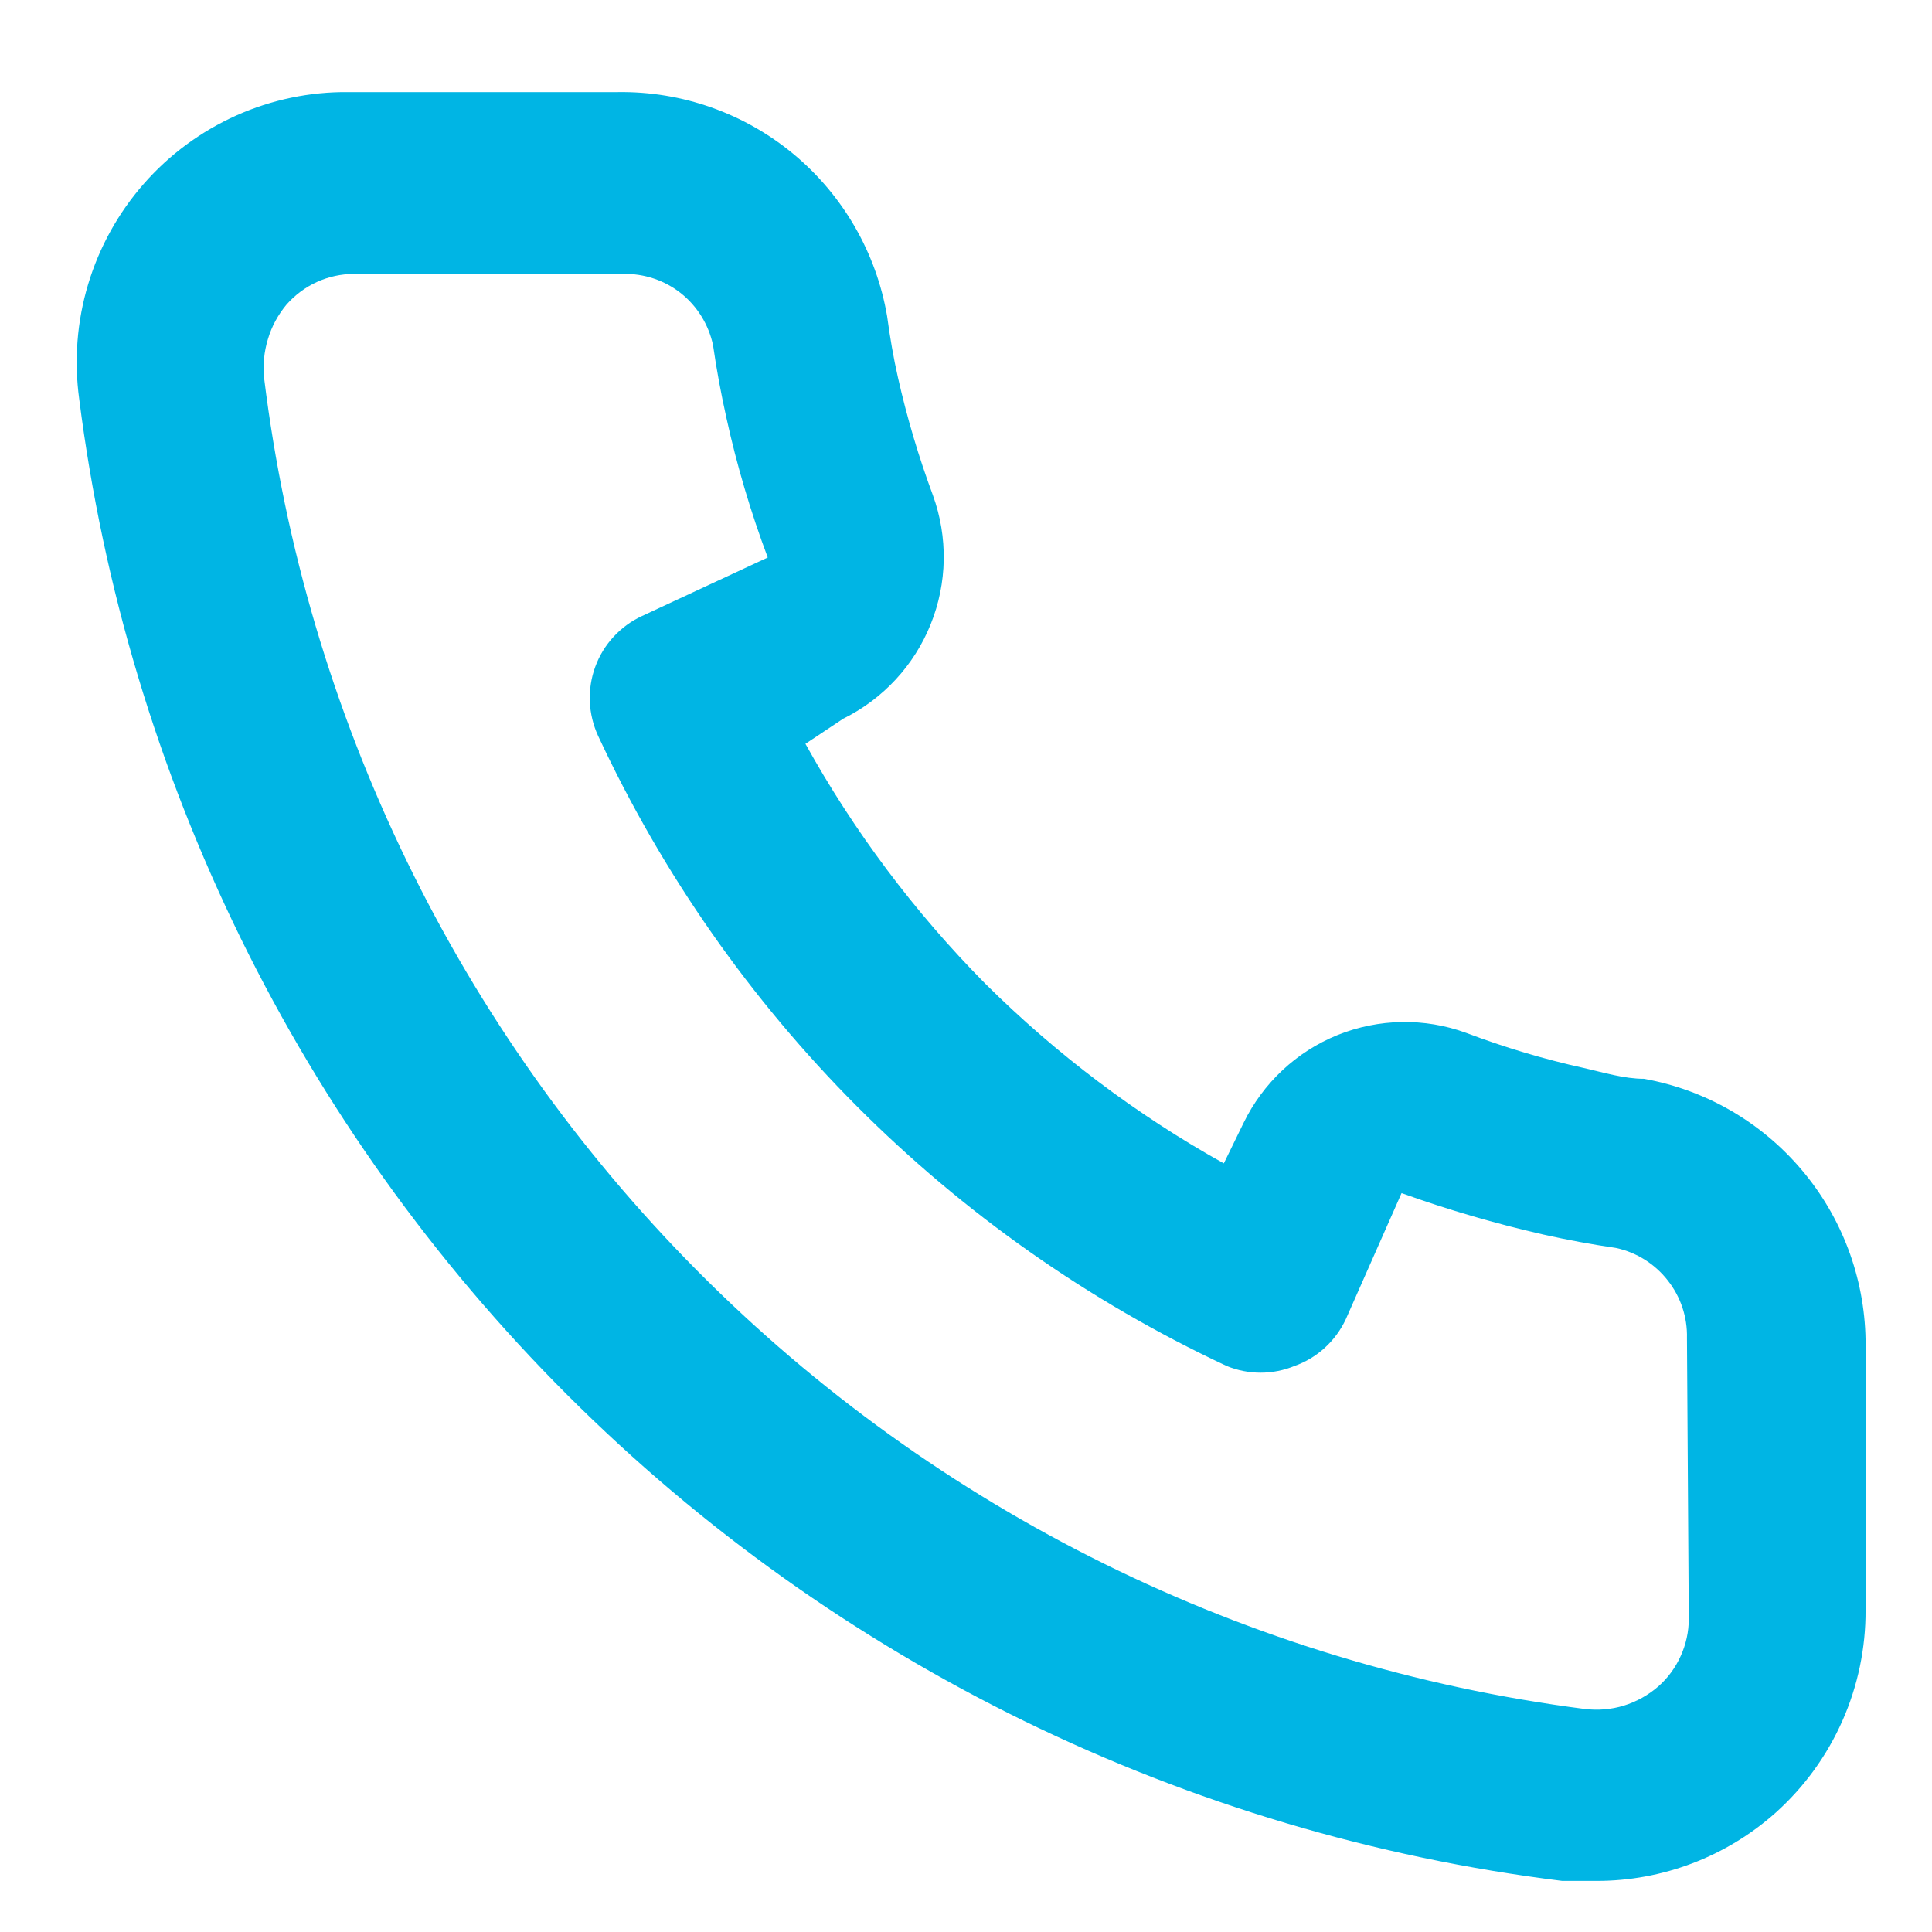
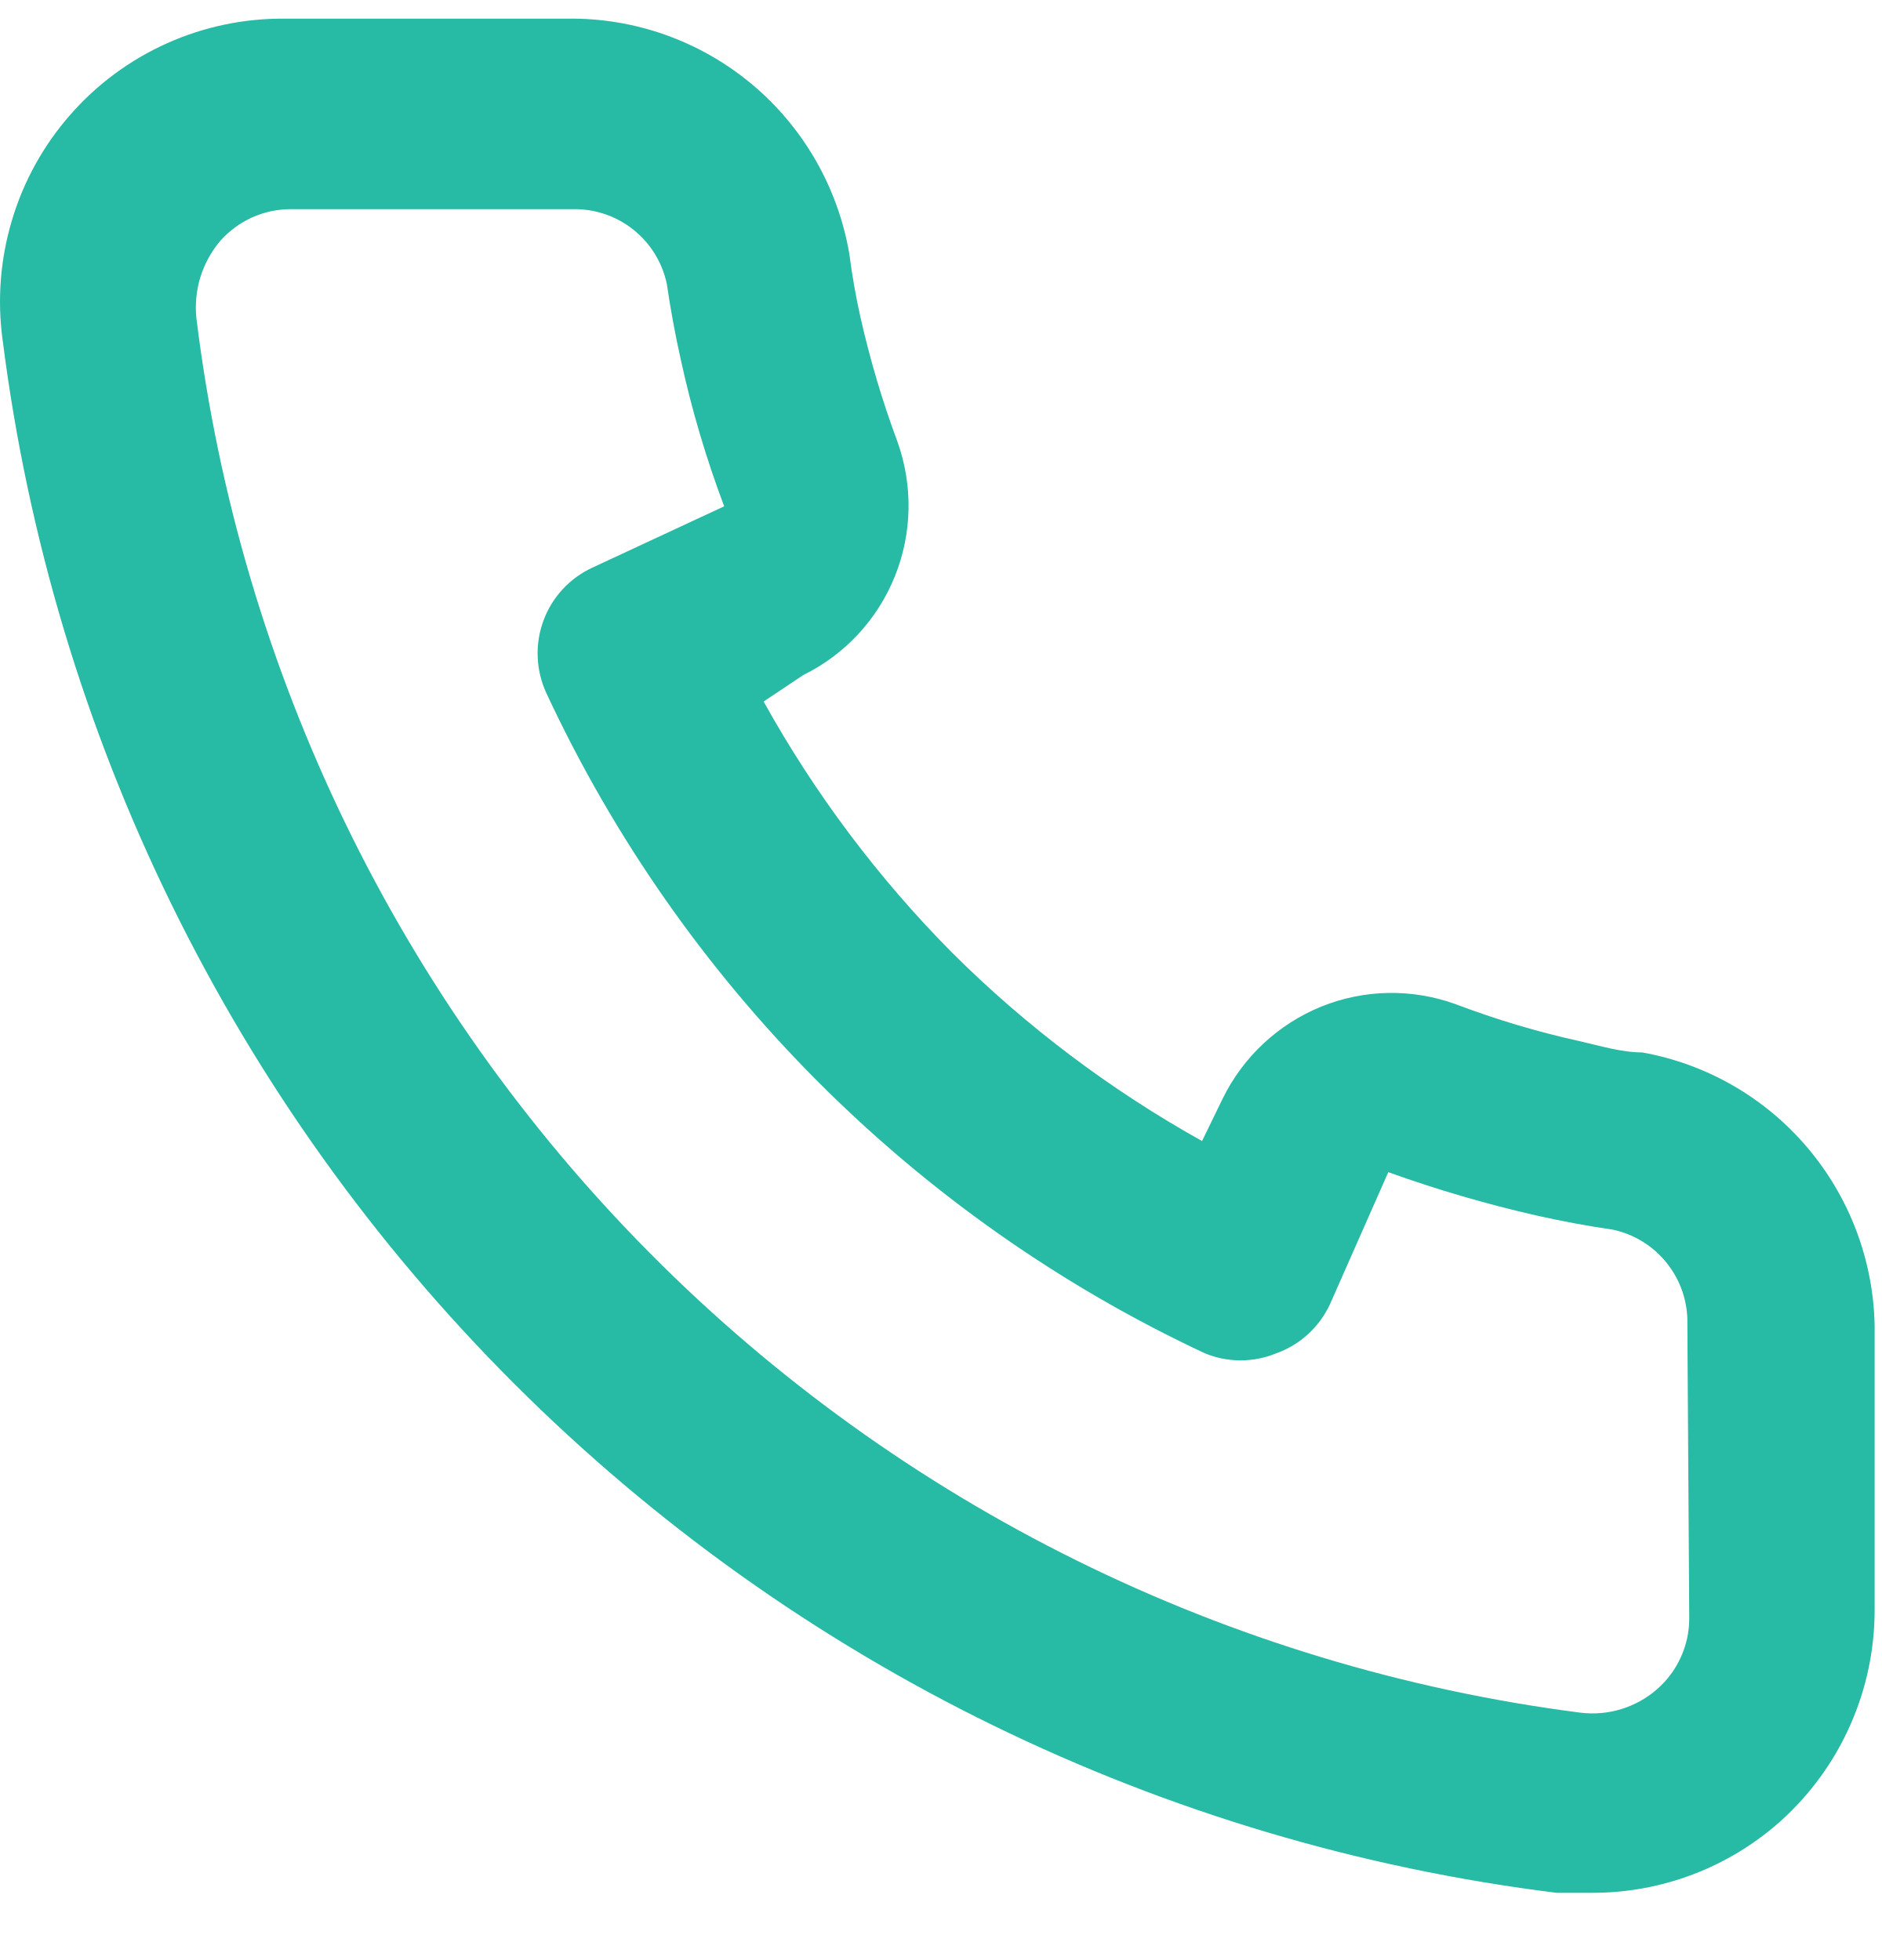
- <svg xmlns="http://www.w3.org/2000/svg" width="18" height="18" viewBox="0 0 18 18" fill="none">
-   <path d="M15.316 10.051C15.132 10.051 14.939 9.992 14.755 9.95C14.383 9.868 14.017 9.758 13.66 9.623C13.272 9.481 12.845 9.489 12.462 9.643C12.079 9.798 11.767 10.09 11.586 10.462L11.402 10.839C10.587 10.385 9.839 9.82 9.177 9.162C8.52 8.498 7.957 7.747 7.504 6.93L7.856 6.696C8.226 6.513 8.517 6.2 8.671 5.816C8.826 5.432 8.833 5.005 8.692 4.615C8.559 4.257 8.45 3.89 8.366 3.517C8.324 3.332 8.291 3.139 8.265 2.946C8.164 2.355 7.855 1.82 7.395 1.437C6.935 1.055 6.354 0.849 5.756 0.858H3.247C2.887 0.854 2.53 0.929 2.201 1.076C1.872 1.224 1.578 1.44 1.34 1.712C1.102 1.983 0.925 2.303 0.821 2.649C0.717 2.995 0.689 3.36 0.738 3.718C1.184 7.232 2.784 10.497 5.286 12.997C7.788 15.497 11.049 17.09 14.555 17.524H14.873C15.489 17.525 16.085 17.298 16.545 16.887C16.81 16.649 17.021 16.358 17.165 16.033C17.309 15.708 17.383 15.355 17.381 14.999V12.483C17.371 11.9 17.16 11.339 16.783 10.896C16.406 10.452 15.888 10.153 15.316 10.051ZM15.734 15.083C15.734 15.202 15.708 15.32 15.659 15.428C15.61 15.537 15.539 15.634 15.45 15.712C15.356 15.794 15.247 15.854 15.129 15.891C15.011 15.927 14.886 15.937 14.764 15.922C11.632 15.519 8.722 14.082 6.495 11.838C4.267 9.593 2.848 6.668 2.461 3.525C2.448 3.402 2.46 3.278 2.496 3.16C2.531 3.041 2.591 2.932 2.67 2.837C2.749 2.748 2.845 2.676 2.953 2.627C3.061 2.578 3.179 2.552 3.298 2.552H5.807C6.001 2.548 6.191 2.611 6.344 2.732C6.496 2.853 6.602 3.024 6.643 3.215C6.676 3.444 6.718 3.67 6.768 3.894C6.865 4.336 6.994 4.771 7.153 5.194L5.982 5.739C5.882 5.785 5.792 5.851 5.717 5.932C5.642 6.013 5.584 6.108 5.546 6.212C5.508 6.315 5.491 6.426 5.495 6.536C5.5 6.646 5.526 6.755 5.572 6.855C6.776 9.441 8.849 11.519 11.427 12.726C11.63 12.81 11.859 12.81 12.062 12.726C12.167 12.689 12.262 12.631 12.344 12.556C12.426 12.481 12.492 12.391 12.539 12.29L13.058 11.116C13.49 11.271 13.931 11.4 14.379 11.502C14.602 11.552 14.828 11.594 15.056 11.627C15.247 11.668 15.417 11.775 15.537 11.928C15.658 12.081 15.722 12.271 15.717 12.466L15.734 15.083Z" fill="#00B5E4" />
+ <svg xmlns="http://www.w3.org/2000/svg" width="24" height="25" viewBox="0 0 24 25" fill="none">
+   <path d="M20.943 13.424C20.679 13.424 20.403 13.339 20.139 13.279C19.604 13.161 19.079 13.004 18.567 12.81C18.011 12.607 17.399 12.617 16.85 12.839C16.301 13.062 15.853 13.48 15.592 14.013L15.329 14.554C14.16 13.902 13.086 13.093 12.138 12.148C11.196 11.197 10.388 10.12 9.738 8.948L10.242 8.611C10.774 8.35 11.191 7.901 11.412 7.35C11.634 6.799 11.644 6.186 11.442 5.627C11.251 5.113 11.095 4.587 10.974 4.051C10.914 3.787 10.866 3.51 10.83 3.233C10.684 2.386 10.242 1.619 9.582 1.069C8.922 0.52 8.089 0.225 7.231 0.238H3.633C3.116 0.233 2.604 0.34 2.132 0.551C1.659 0.763 1.238 1.073 0.897 1.463C0.555 1.852 0.301 2.311 0.153 2.807C0.004 3.304 -0.037 3.827 0.034 4.34C0.673 9.38 2.968 14.063 6.557 17.649C10.145 21.235 14.823 23.52 19.851 24.143H20.307C21.191 24.144 22.046 23.819 22.706 23.229C23.085 22.888 23.389 22.471 23.595 22.004C23.802 21.538 23.908 21.032 23.906 20.522V16.912C23.891 16.077 23.587 15.272 23.047 14.636C22.507 13.999 21.763 13.571 20.943 13.424ZM21.542 20.642C21.542 20.813 21.506 20.982 21.435 21.137C21.365 21.293 21.262 21.431 21.134 21.544C21.001 21.661 20.844 21.748 20.675 21.8C20.505 21.852 20.327 21.867 20.151 21.845C15.658 21.267 11.485 19.206 8.29 15.986C5.095 12.767 3.06 8.572 2.505 4.063C2.486 3.887 2.503 3.709 2.554 3.539C2.606 3.37 2.691 3.213 2.805 3.077C2.917 2.949 3.056 2.846 3.211 2.775C3.366 2.705 3.534 2.668 3.705 2.668H7.303C7.582 2.662 7.855 2.753 8.074 2.927C8.293 3.1 8.444 3.345 8.503 3.618C8.551 3.947 8.611 4.272 8.683 4.593C8.821 5.227 9.006 5.85 9.235 6.458L7.555 7.24C7.412 7.306 7.282 7.4 7.175 7.516C7.068 7.632 6.984 7.769 6.93 7.917C6.875 8.066 6.85 8.224 6.857 8.382C6.863 8.541 6.901 8.696 6.967 8.84C8.694 12.549 11.666 15.53 15.364 17.261C15.657 17.382 15.984 17.382 16.276 17.261C16.426 17.208 16.563 17.125 16.681 17.017C16.798 16.91 16.893 16.78 16.96 16.636L17.704 14.951C18.324 15.174 18.957 15.359 19.599 15.505C19.919 15.577 20.243 15.637 20.571 15.685C20.843 15.744 21.087 15.896 21.26 16.116C21.433 16.335 21.525 16.609 21.518 16.888L21.542 20.642Z" fill="#27BAA4" />
</svg>
